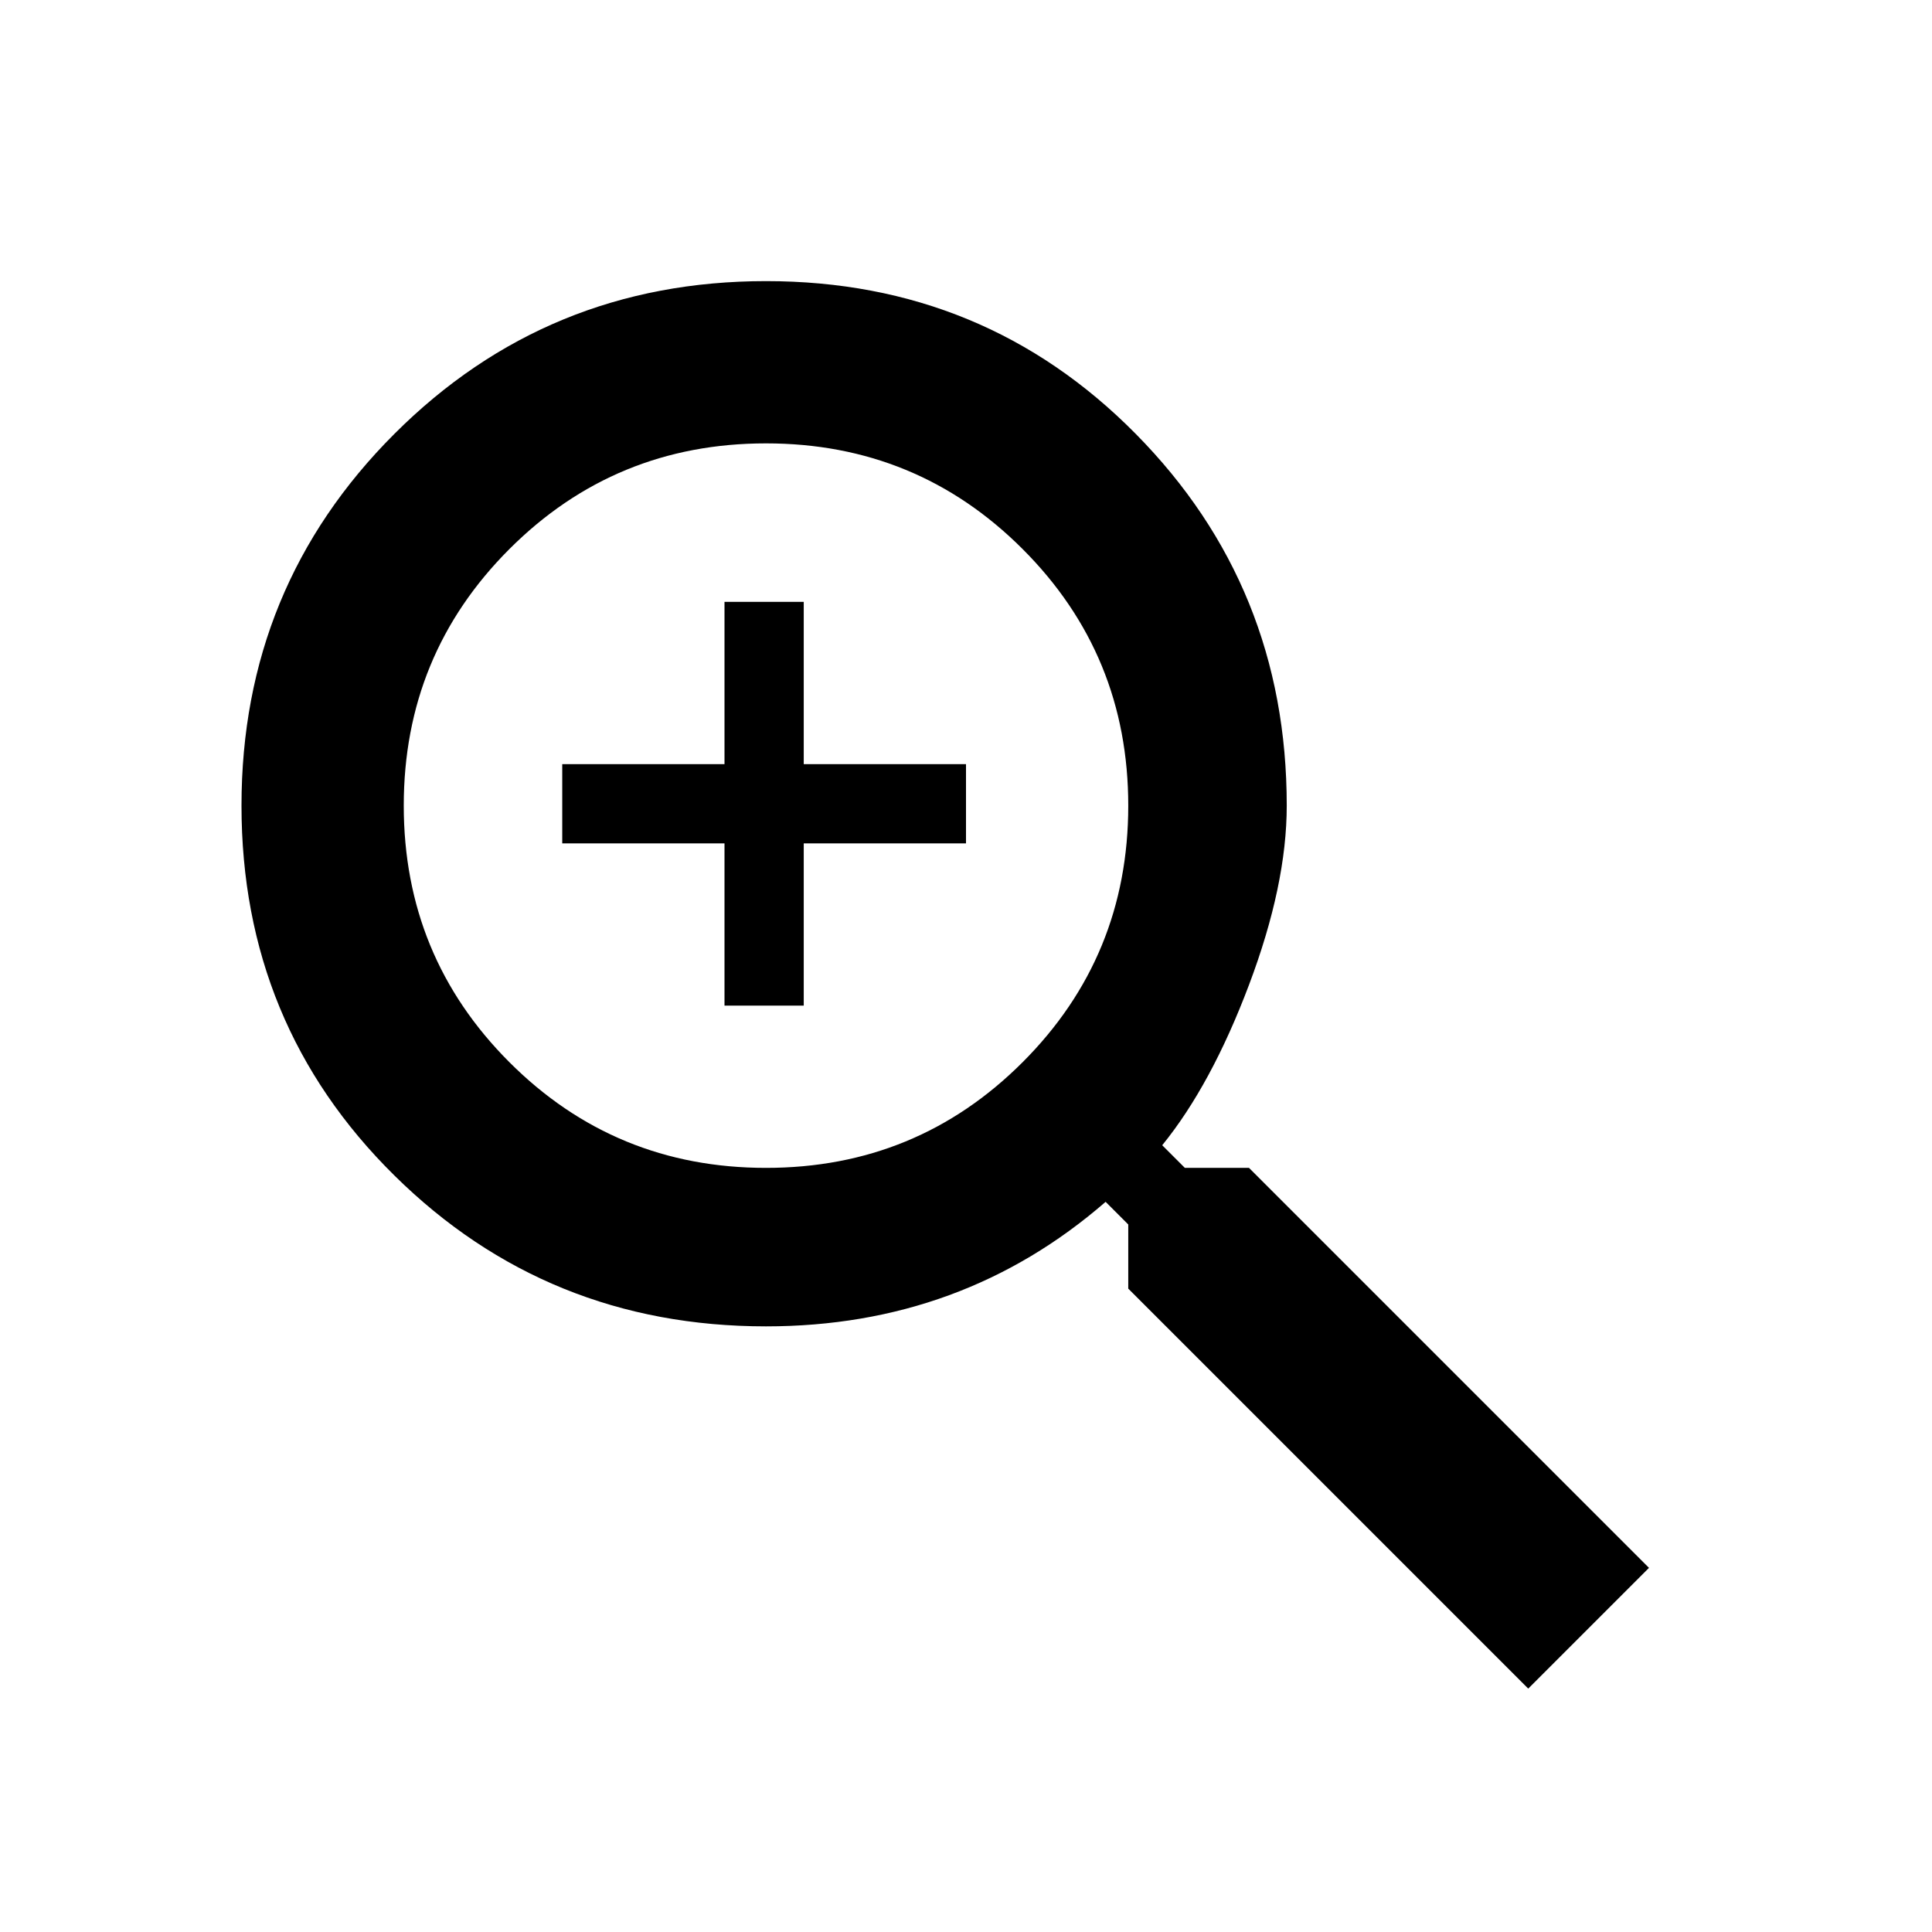
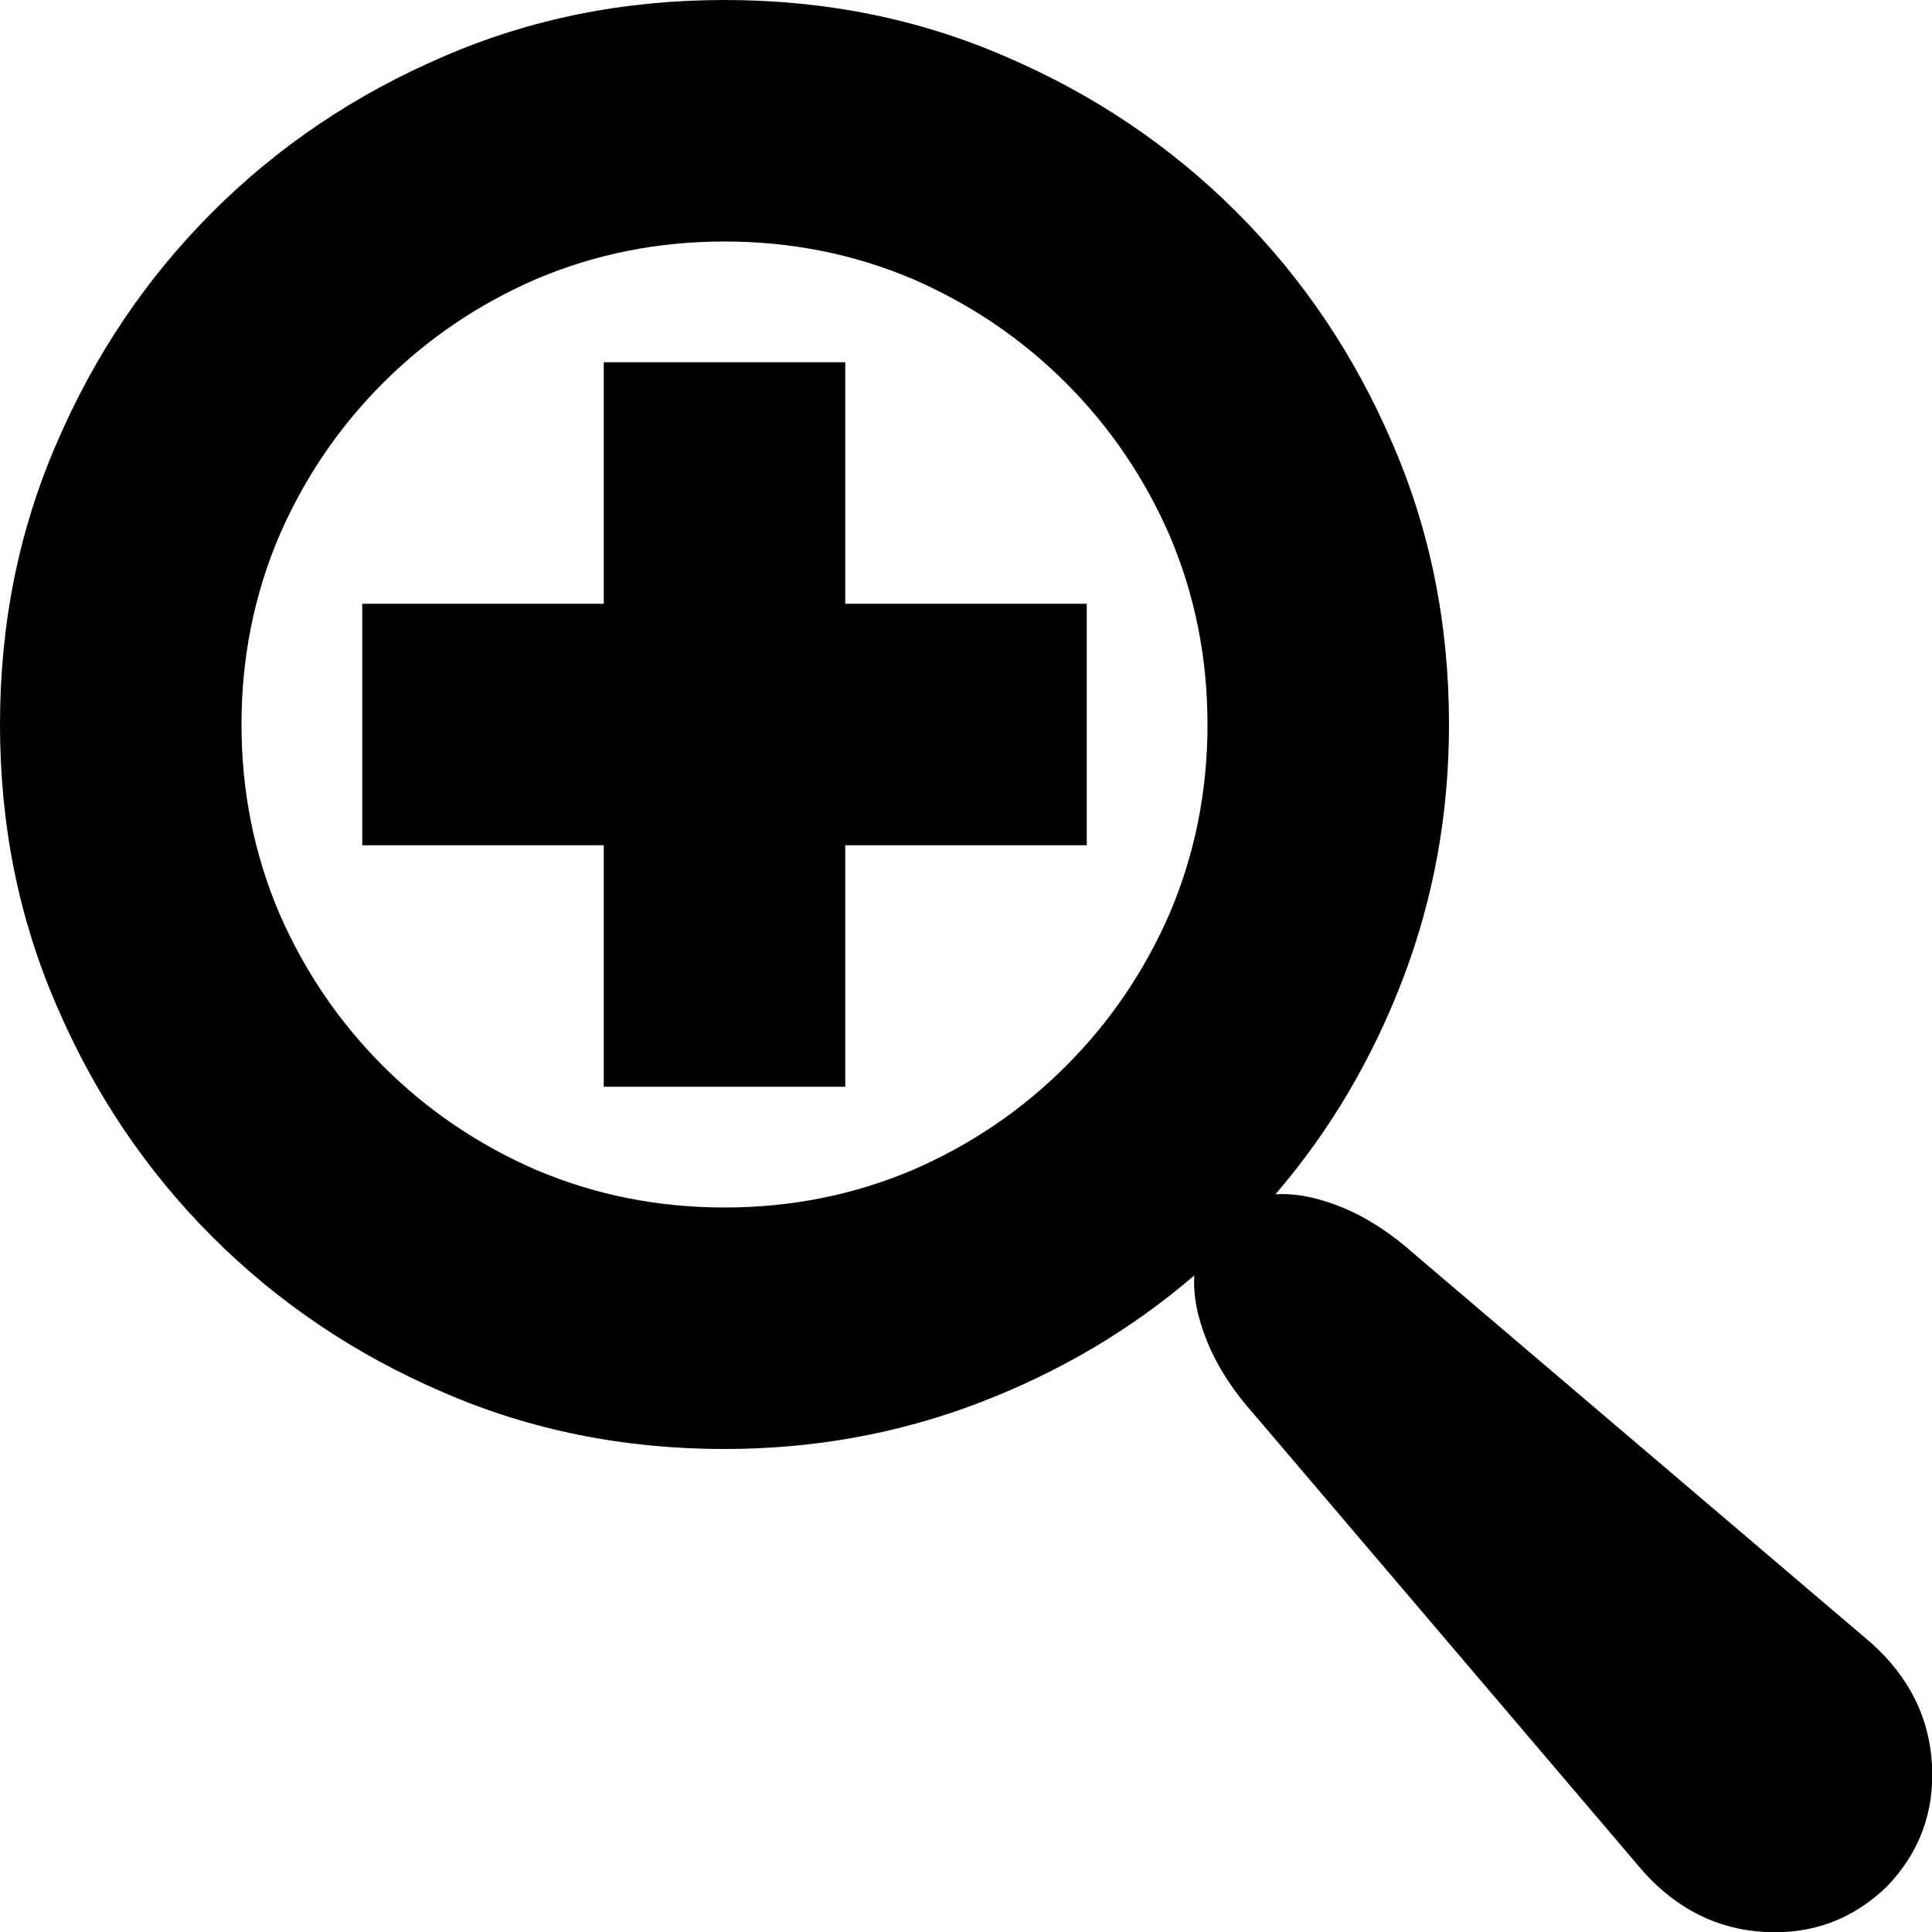
<svg xmlns="http://www.w3.org/2000/svg" viewBox="0 0 1024 1024">
-   <path d="M512 447h-86v86h-42v-86h-86v-42h86v-86h42v86h86v42M406 619q80 0 136-56t56-136q0-80-56-136t-136-56q-80 0-136 56t-56 136q0 80 56 136t136 56m256 0l212 212-64 64-212-212v-34l-12-12q-76 66-180 66-116 0-197-80t-81-196q0-116 81-197t197-81q116 0 196 81t80 197q0 42-20 95t-46 85l12 12h34z" />
+   <path d="M992 871L750 665q-19-17-38.5-25t-35.5-7q43-50 67.5-114T768 384q0-80-30-149-30-70-82.5-122.5T533 30Q464 0 384 0T235 30q-70 30-122.5 82.5T30 235Q0 304 0 384t30 149q30 70 82.5 122.5T235 738q69 30 149 30 71 0 135-24.5T633 676q-1 16 7 35.5t25 38.5l206 242q27 30 64.5 32t64.5-24q26-27 24-64.5T992 871M384 640q-53 0-100-20-46-20-81-55t-55-81q-20-47-20-100t20-100q20-46 55-81t81-55q47-20 100-20t100 20q46 20 81 55t55 81q20 47 20 100t-20 100q-20 46-55 81t-81 55q-47 20-100 20m64-448H320v128H192v128h128v128h128V448h128V320H448V192z" />
</svg>
